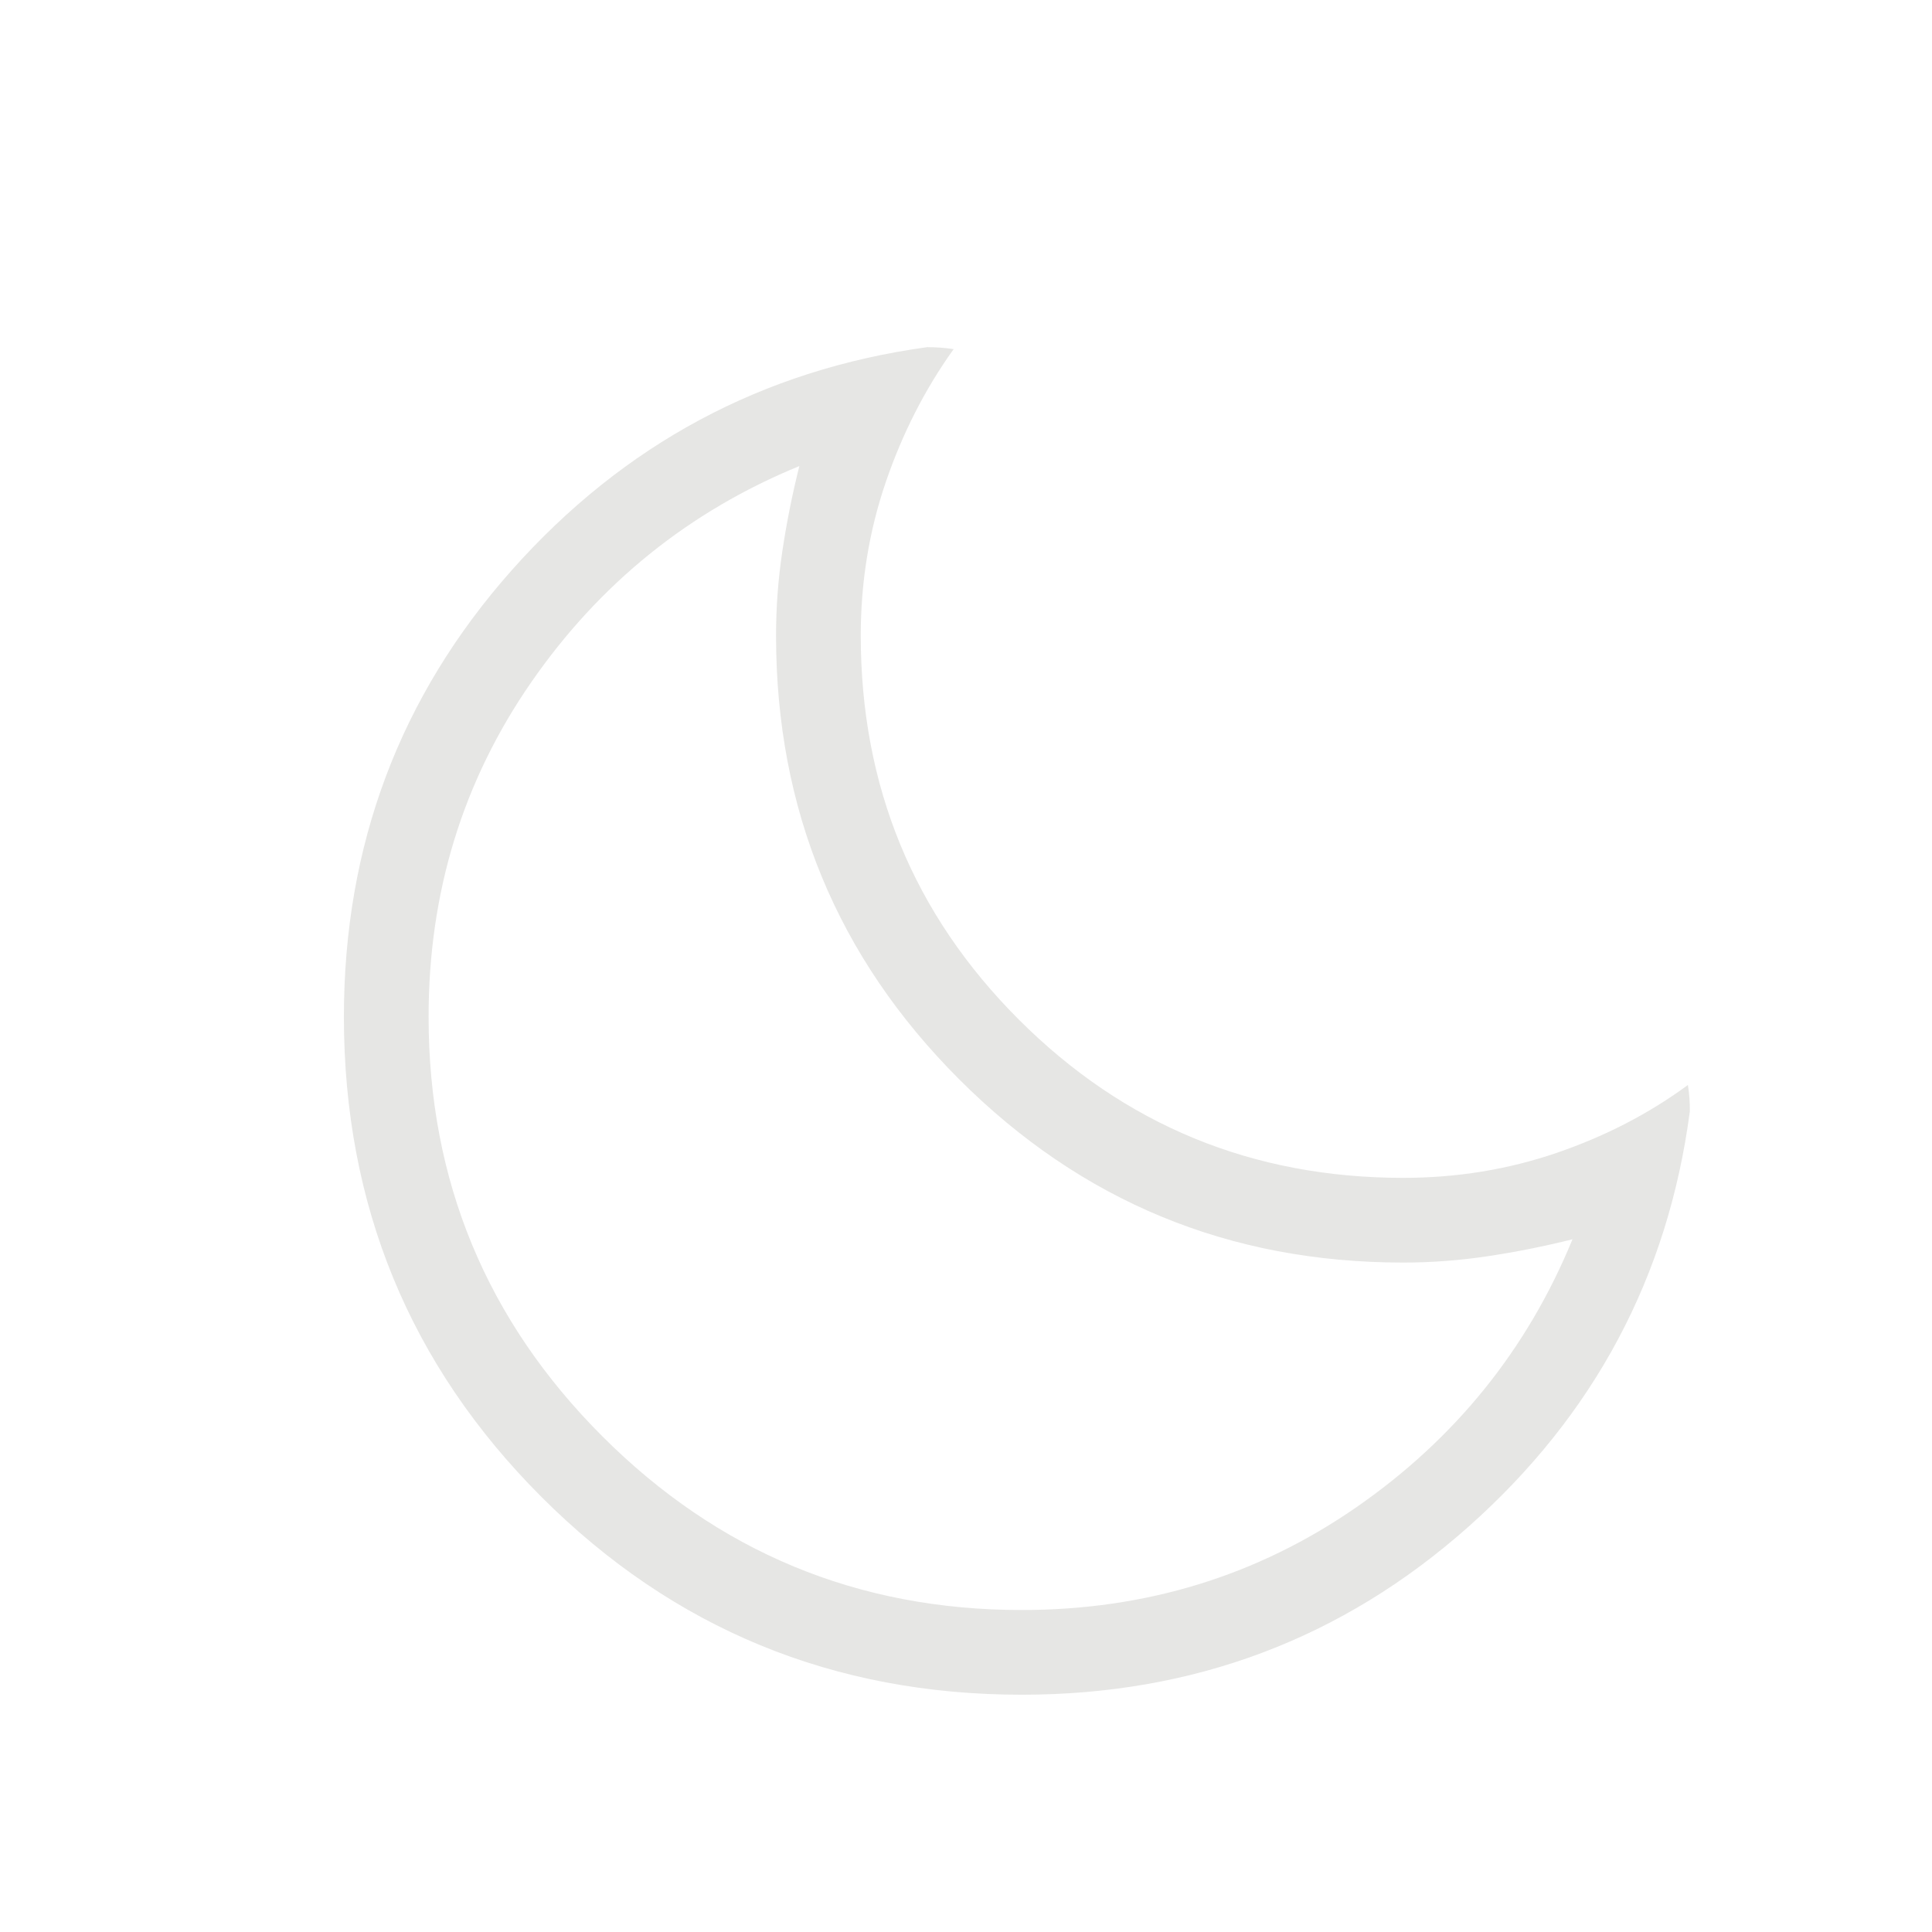
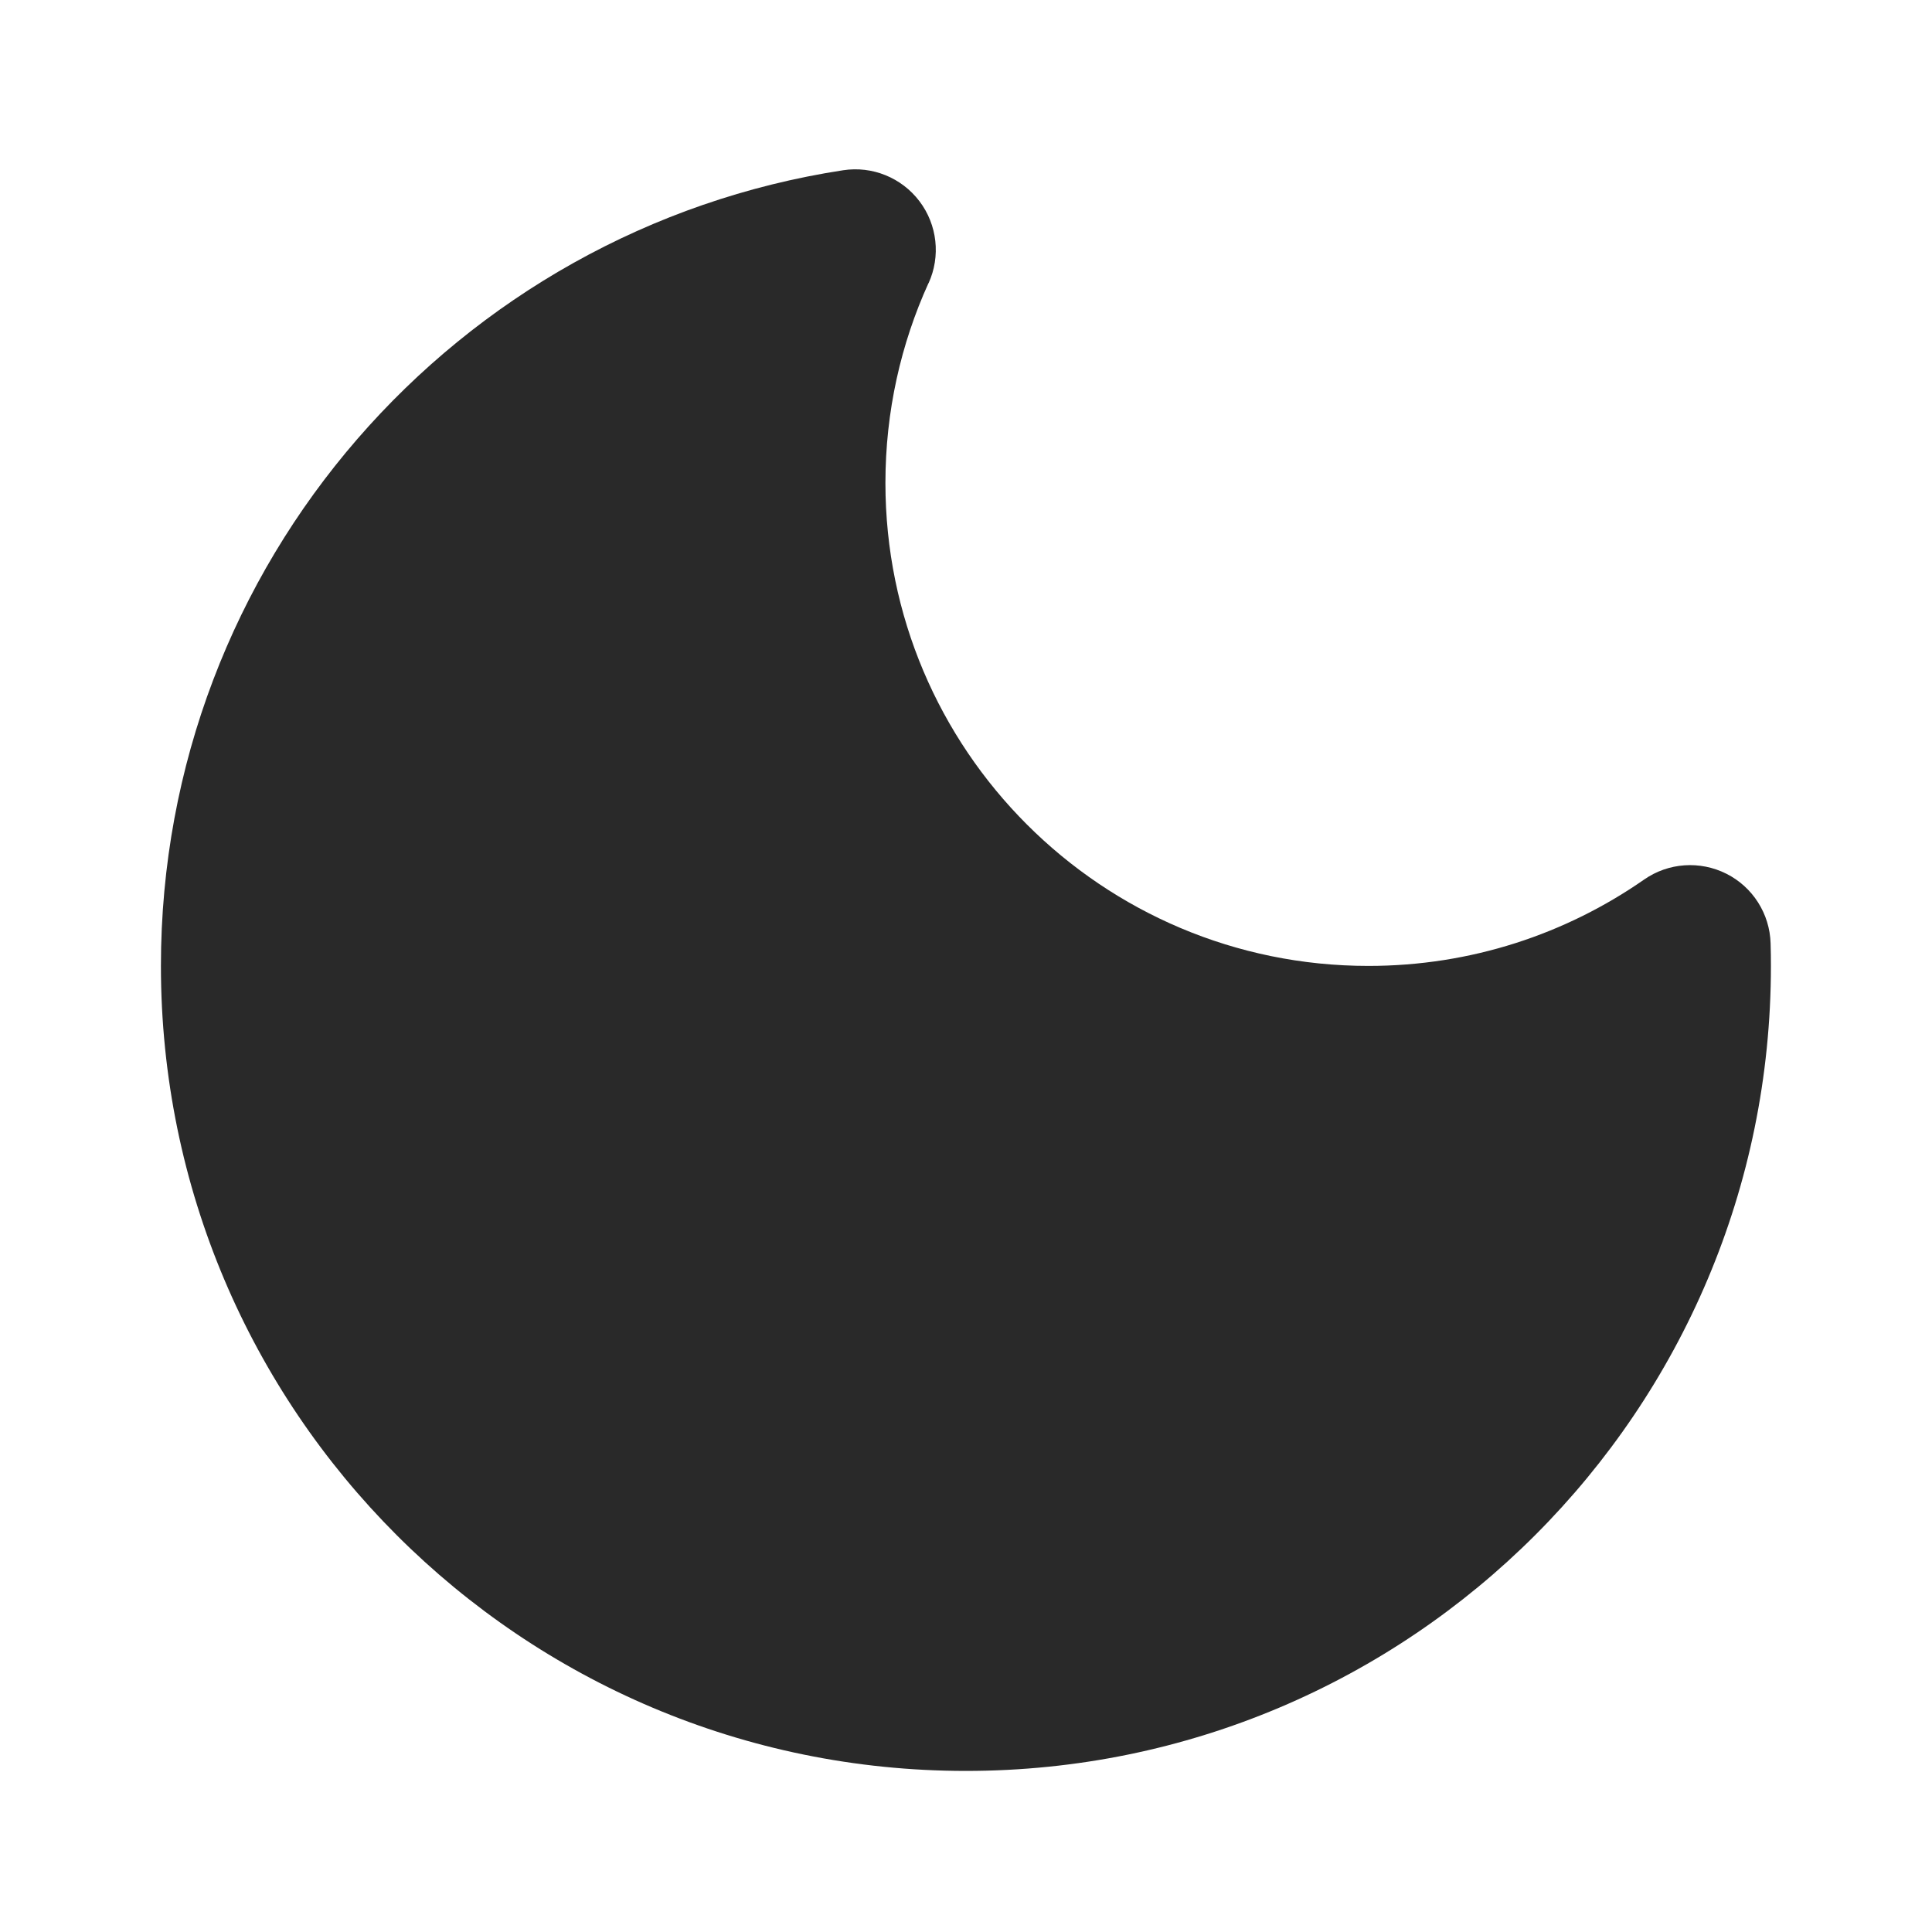
- <svg xmlns="http://www.w3.org/2000/svg" width="38" height="38" viewBox="0 0 38 38" fill="none">
-   <path d="M20.097 33.333C16.393 33.333 13.244 32.037 10.652 29.445C8.06 26.853 6.764 23.704 6.764 20C6.764 16.625 7.864 13.697 10.064 11.217C12.266 8.739 14.99 7.276 18.237 6.828C18.327 6.828 18.415 6.832 18.502 6.838C18.589 6.845 18.674 6.854 18.757 6.867C18.195 7.651 17.75 8.523 17.422 9.483C17.094 10.443 16.93 11.449 16.93 12.5C16.93 15.463 17.967 17.982 20.04 20.055C22.114 22.128 24.633 23.166 27.597 23.167C28.655 23.167 29.662 23.003 30.619 22.675C31.576 22.347 32.436 21.902 33.199 21.34C33.212 21.423 33.222 21.508 33.229 21.595C33.235 21.682 33.238 21.77 33.237 21.858C32.81 25.106 31.358 27.831 28.879 30.032C26.4 32.233 23.474 33.333 20.097 33.333ZM20.095 31.667C22.54 31.667 24.734 30.993 26.679 29.645C28.623 28.297 30.04 26.541 30.929 24.375C30.373 24.514 29.818 24.625 29.262 24.708C28.706 24.792 28.151 24.833 27.595 24.833C24.18 24.833 21.27 23.632 18.867 21.23C16.464 18.828 15.263 15.918 15.264 12.5C15.264 11.944 15.305 11.389 15.389 10.833C15.472 10.278 15.583 9.722 15.722 9.167C13.555 10.056 11.798 11.472 10.45 13.417C9.103 15.361 8.429 17.556 8.43 20C8.43 23.222 9.569 25.972 11.847 28.25C14.125 30.528 16.873 31.667 20.095 31.667Z" fill="#E6E6E4" />
+ <svg xmlns="http://www.w3.org/2000/svg" fill="green" height="55" width="55" viewBox="0 0 24 24">
+   <path clip-rule="evenodd" d="m11.535 3.518c.152-.334.109-.725-.113-1.018-.222-.293-.586-.441-.949-.385-4.799.736-8.474 4.88-8.474 9.884 0 5.523 4.477 10 10 10 5.523 0 10-4.477 10-10 0-.093-.001-.187-.004-.28-.01-.367-.221-.7-.549-.865s-.721-.138-1.022.072c-.971.676-2.15 1.073-3.425 1.073-3.314 0-6-2.686-6-6 0-.887.192-1.727.535-2.482z" fill="#292929" fill-rule="evenodd" />
</svg>
